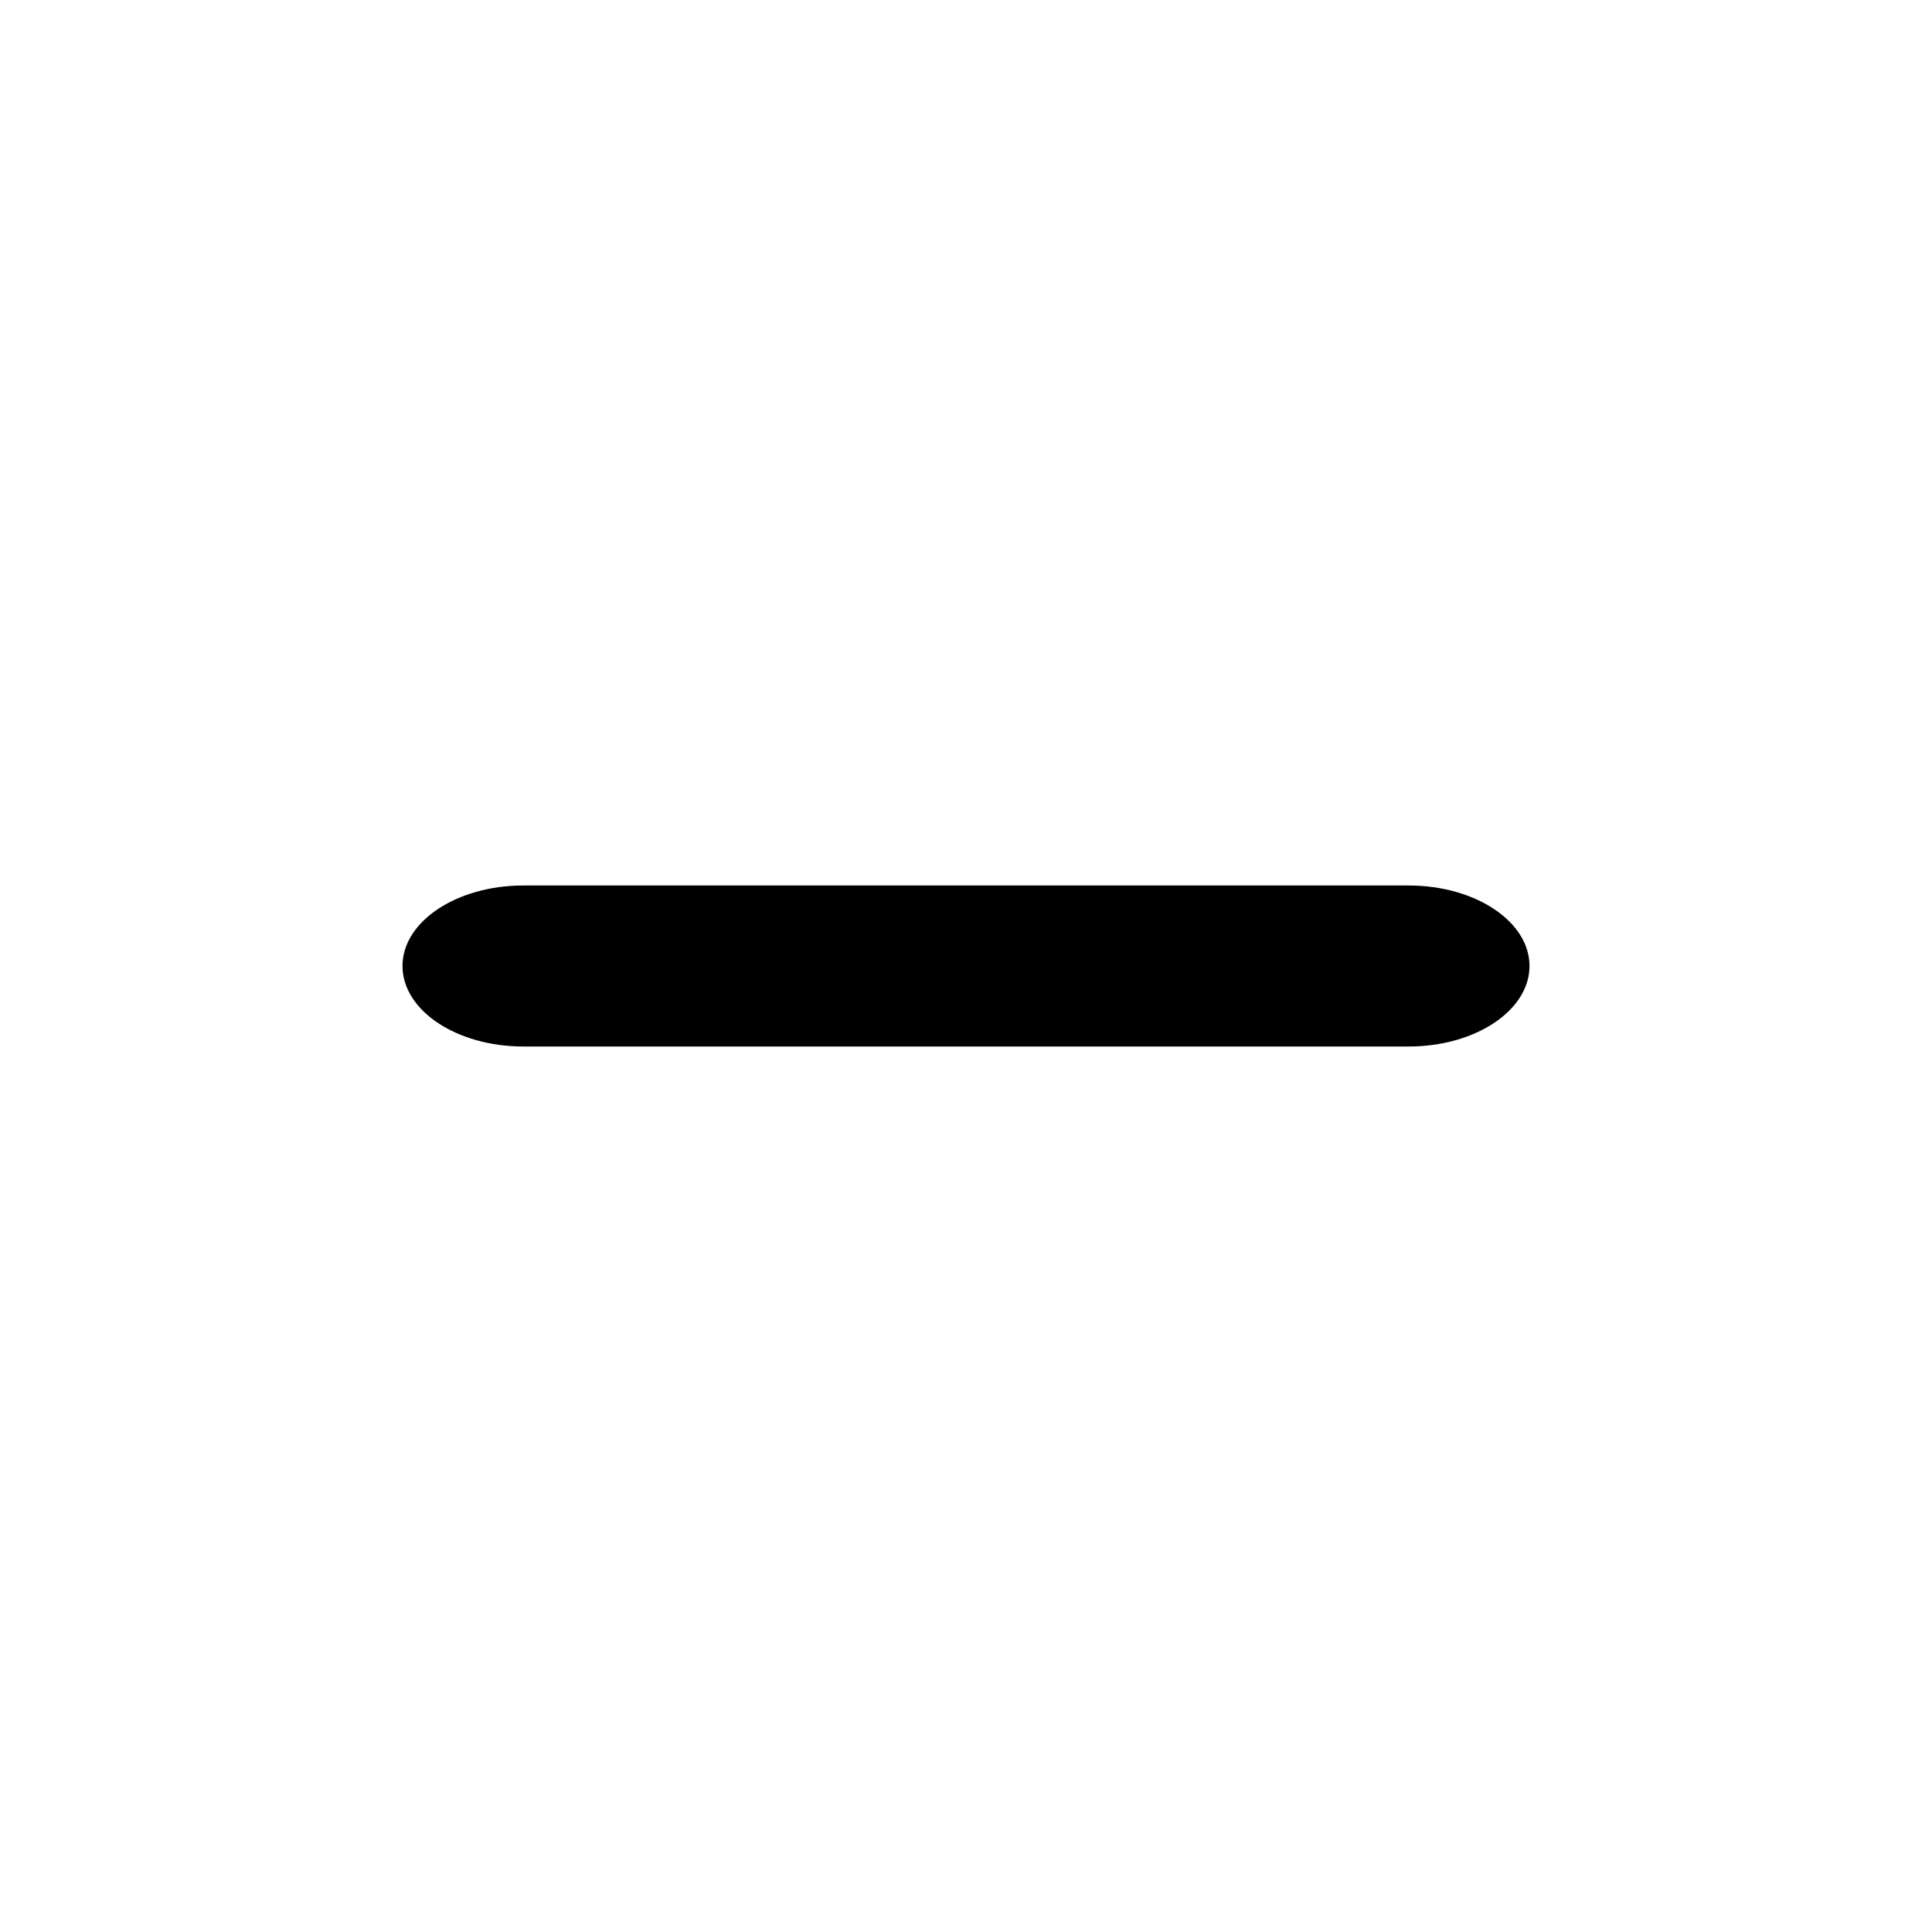
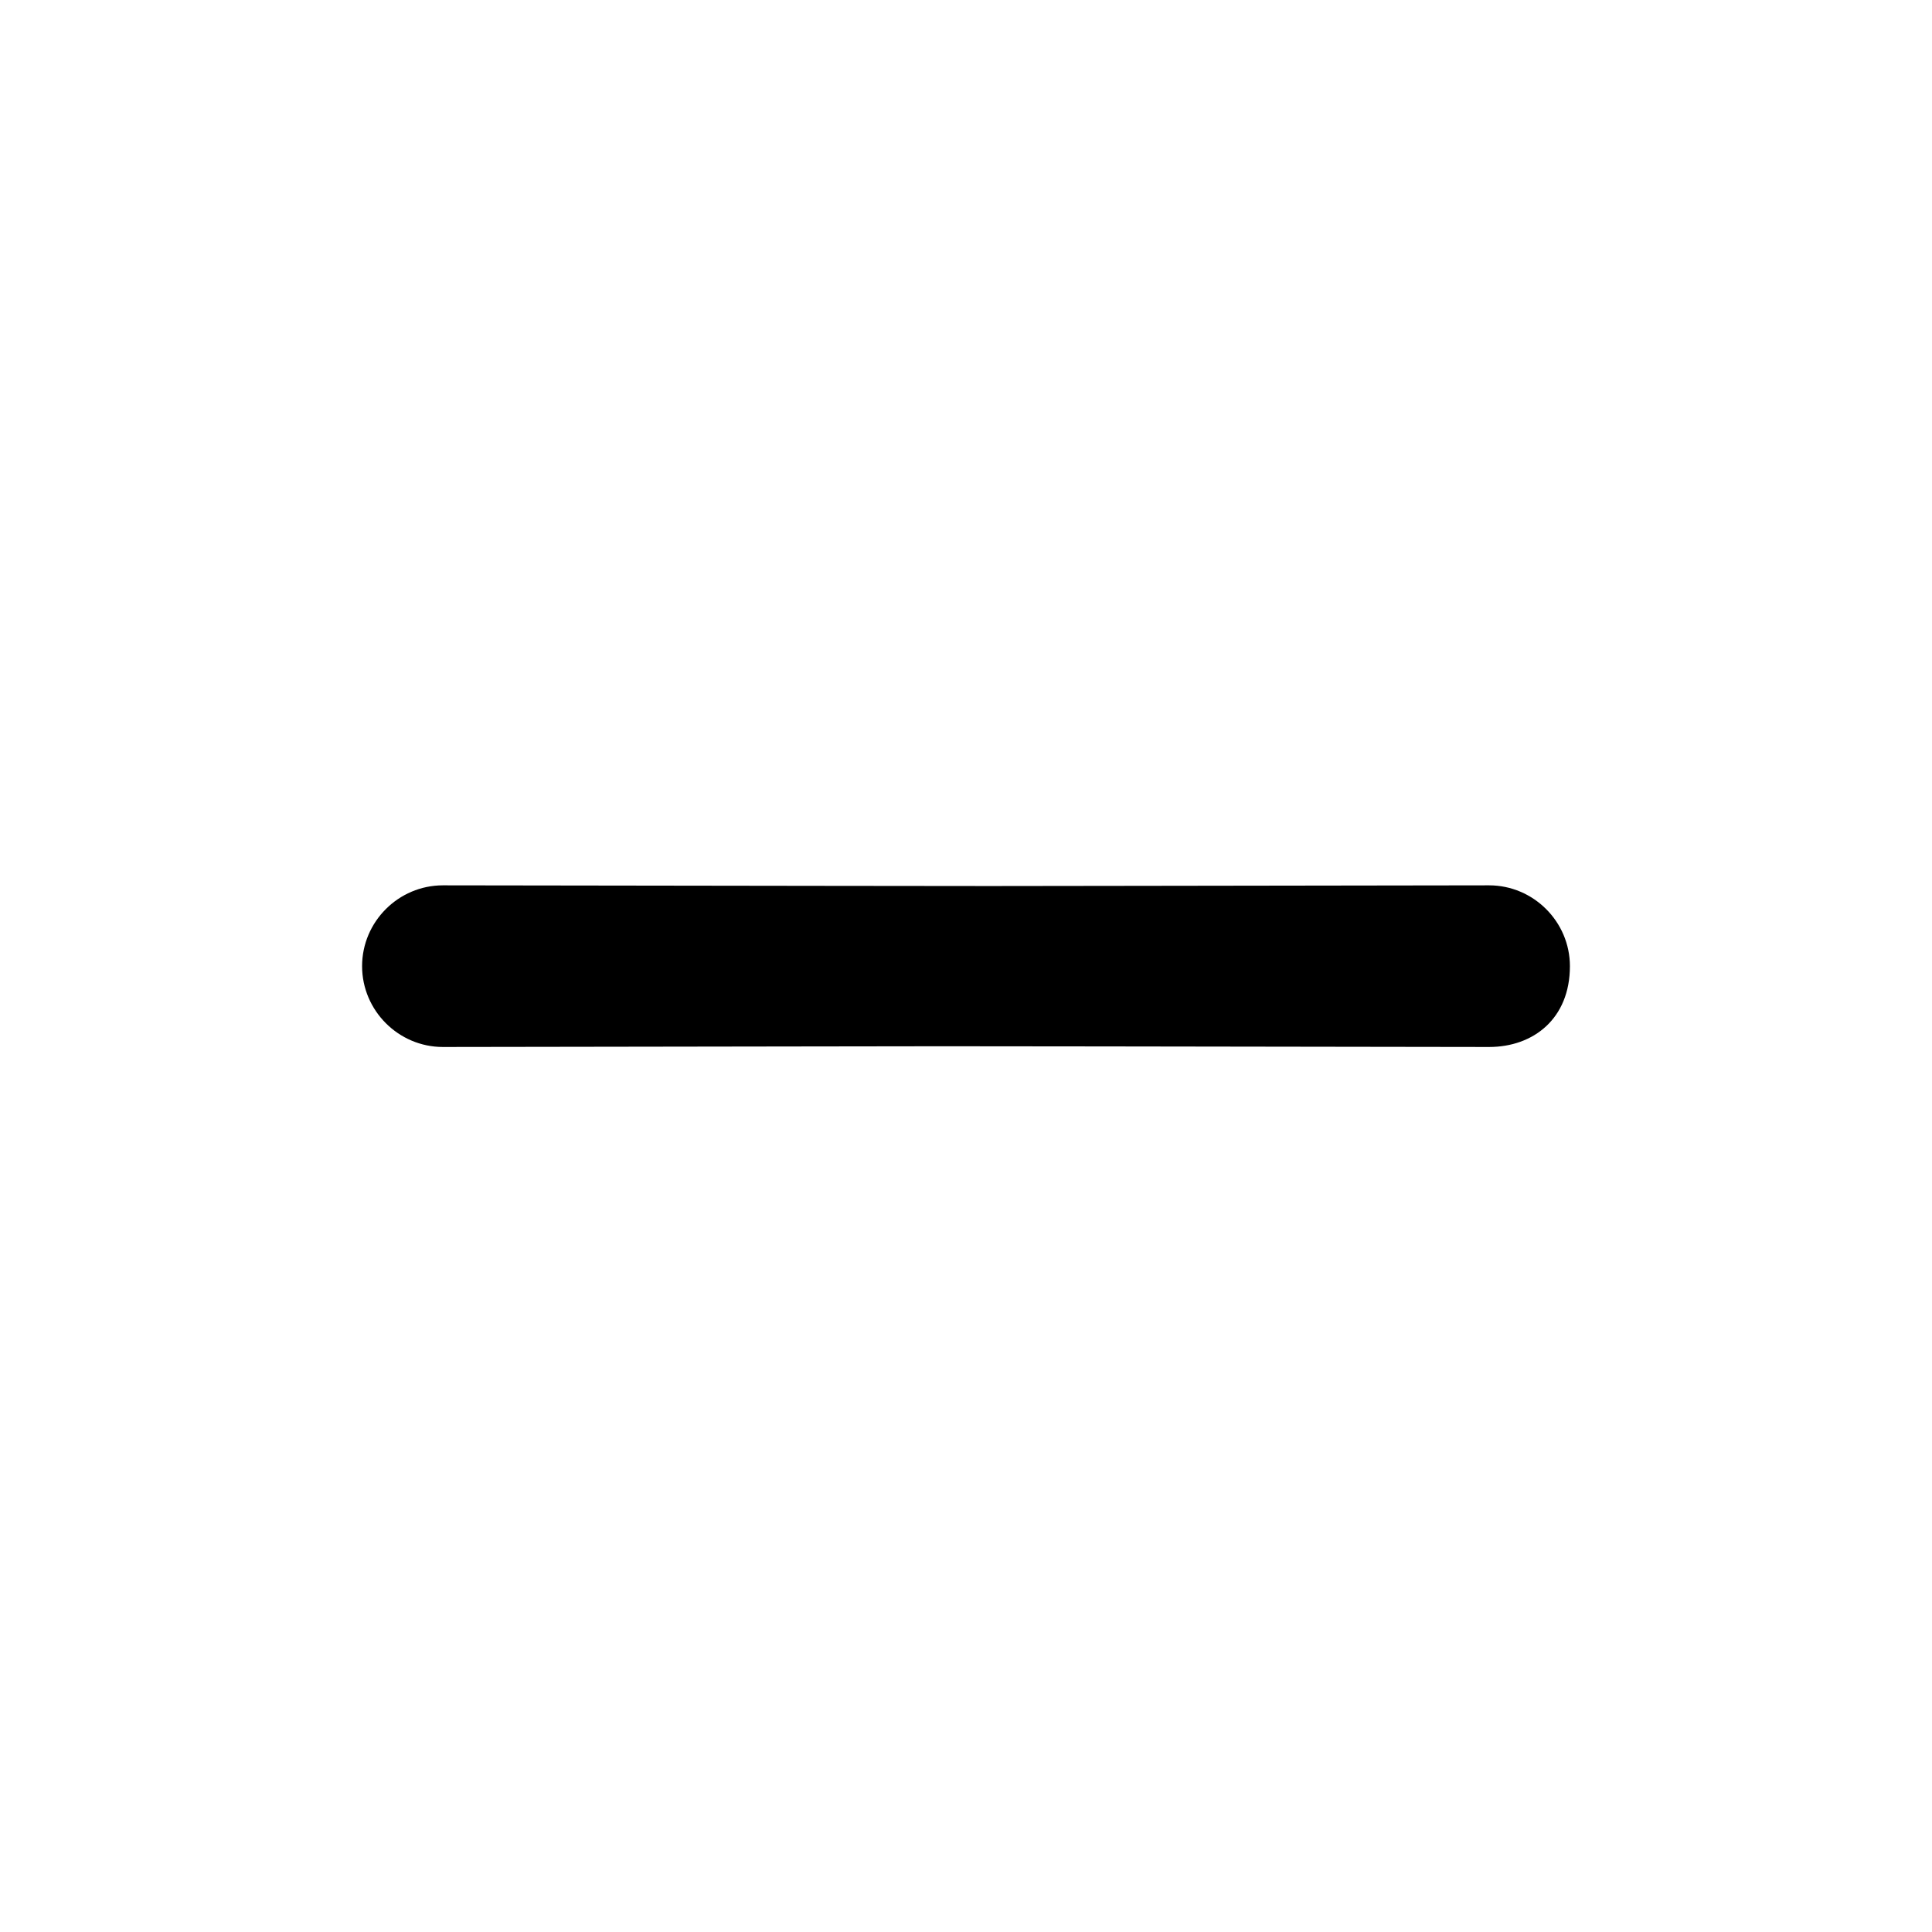
<svg xmlns="http://www.w3.org/2000/svg" viewBox="0 0 24 24" fill="none">
-   <path fill-rule="evenodd" clip-rule="evenodd" d="M5 12C5 11.448 5.672 11 6.5 11H17.5C18.328 11 19 11.448 19 12C19 12.552 18.328 13 17.5 13H6.5C5.672 13 5 12.552 5 12Z" fill="currentColor" />
+   <path d="M19.502 12.002C19.502 11.45 19.049 10.998 18.498 10.998C9.821 11.009 14.97 11.01 5.502 10.998C4.95 10.998 4.498 11.45 4.498 12.002C4.498 12.553 4.95 13.006 5.502 13.006C14.187 12.995 9.01 12.993 18.498 13.006C19.049 13.006 19.502 12.654 19.502 12.002Z" fill="currentColor" />
</svg>
